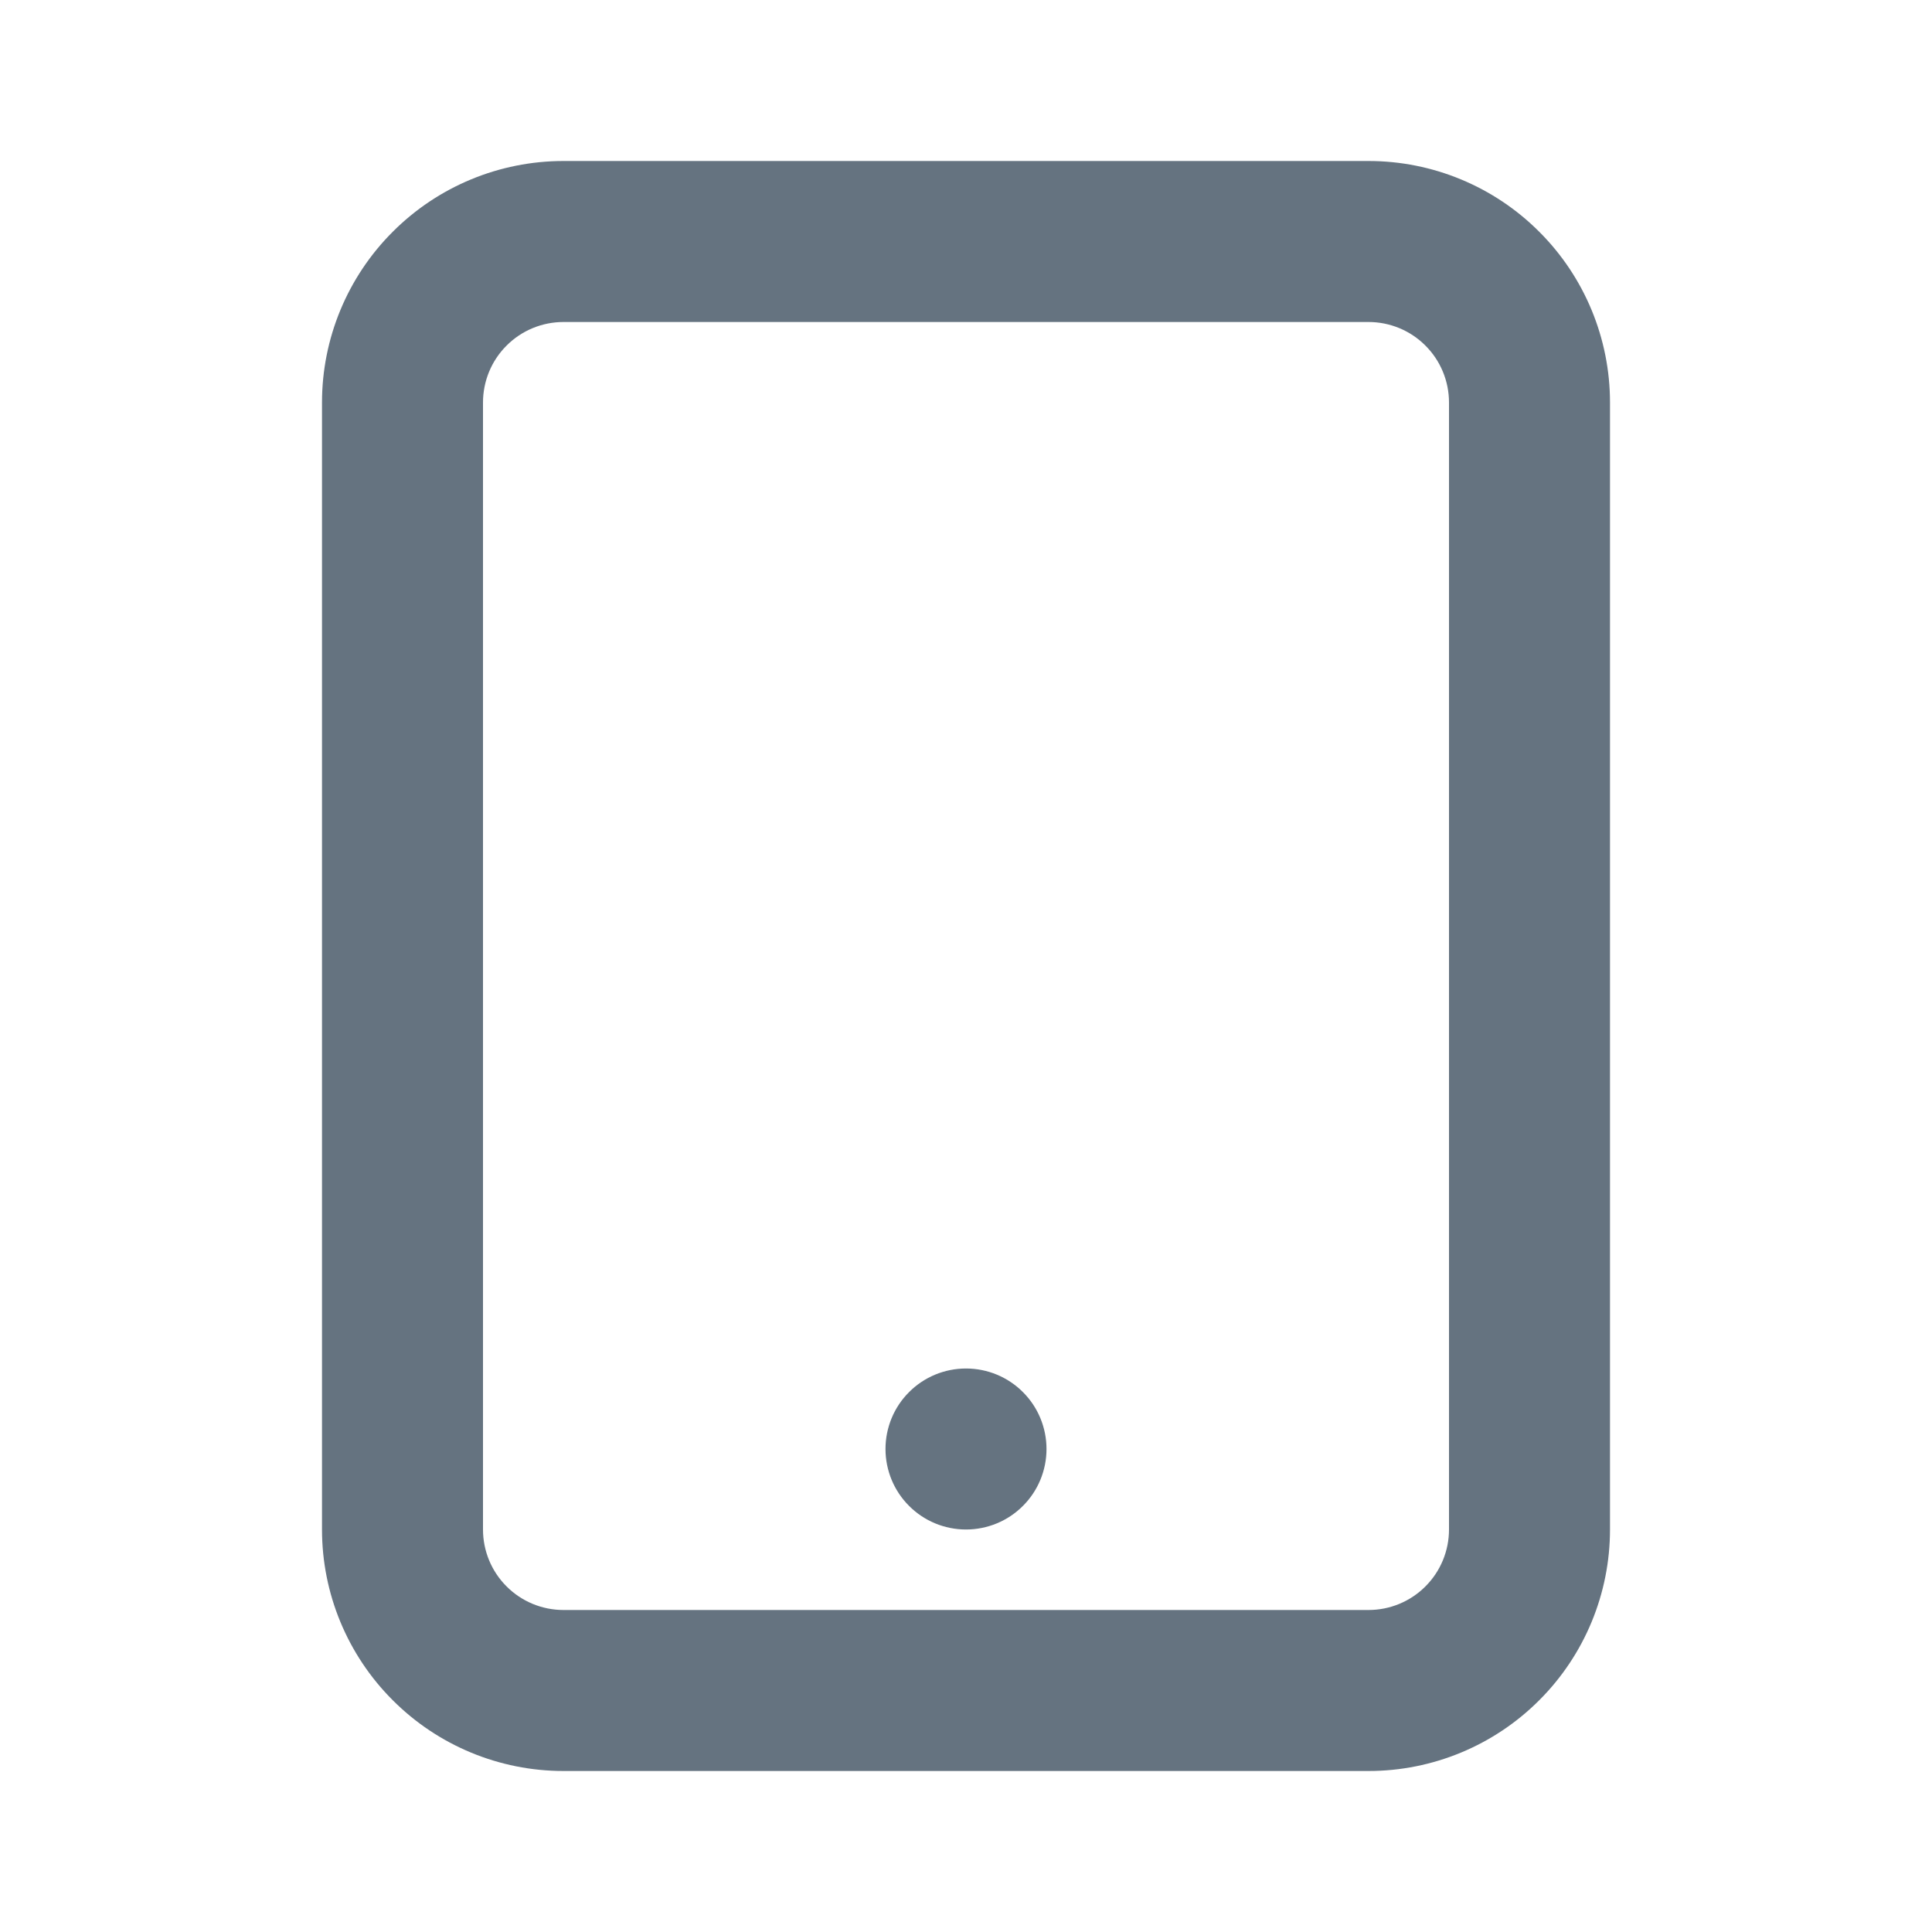
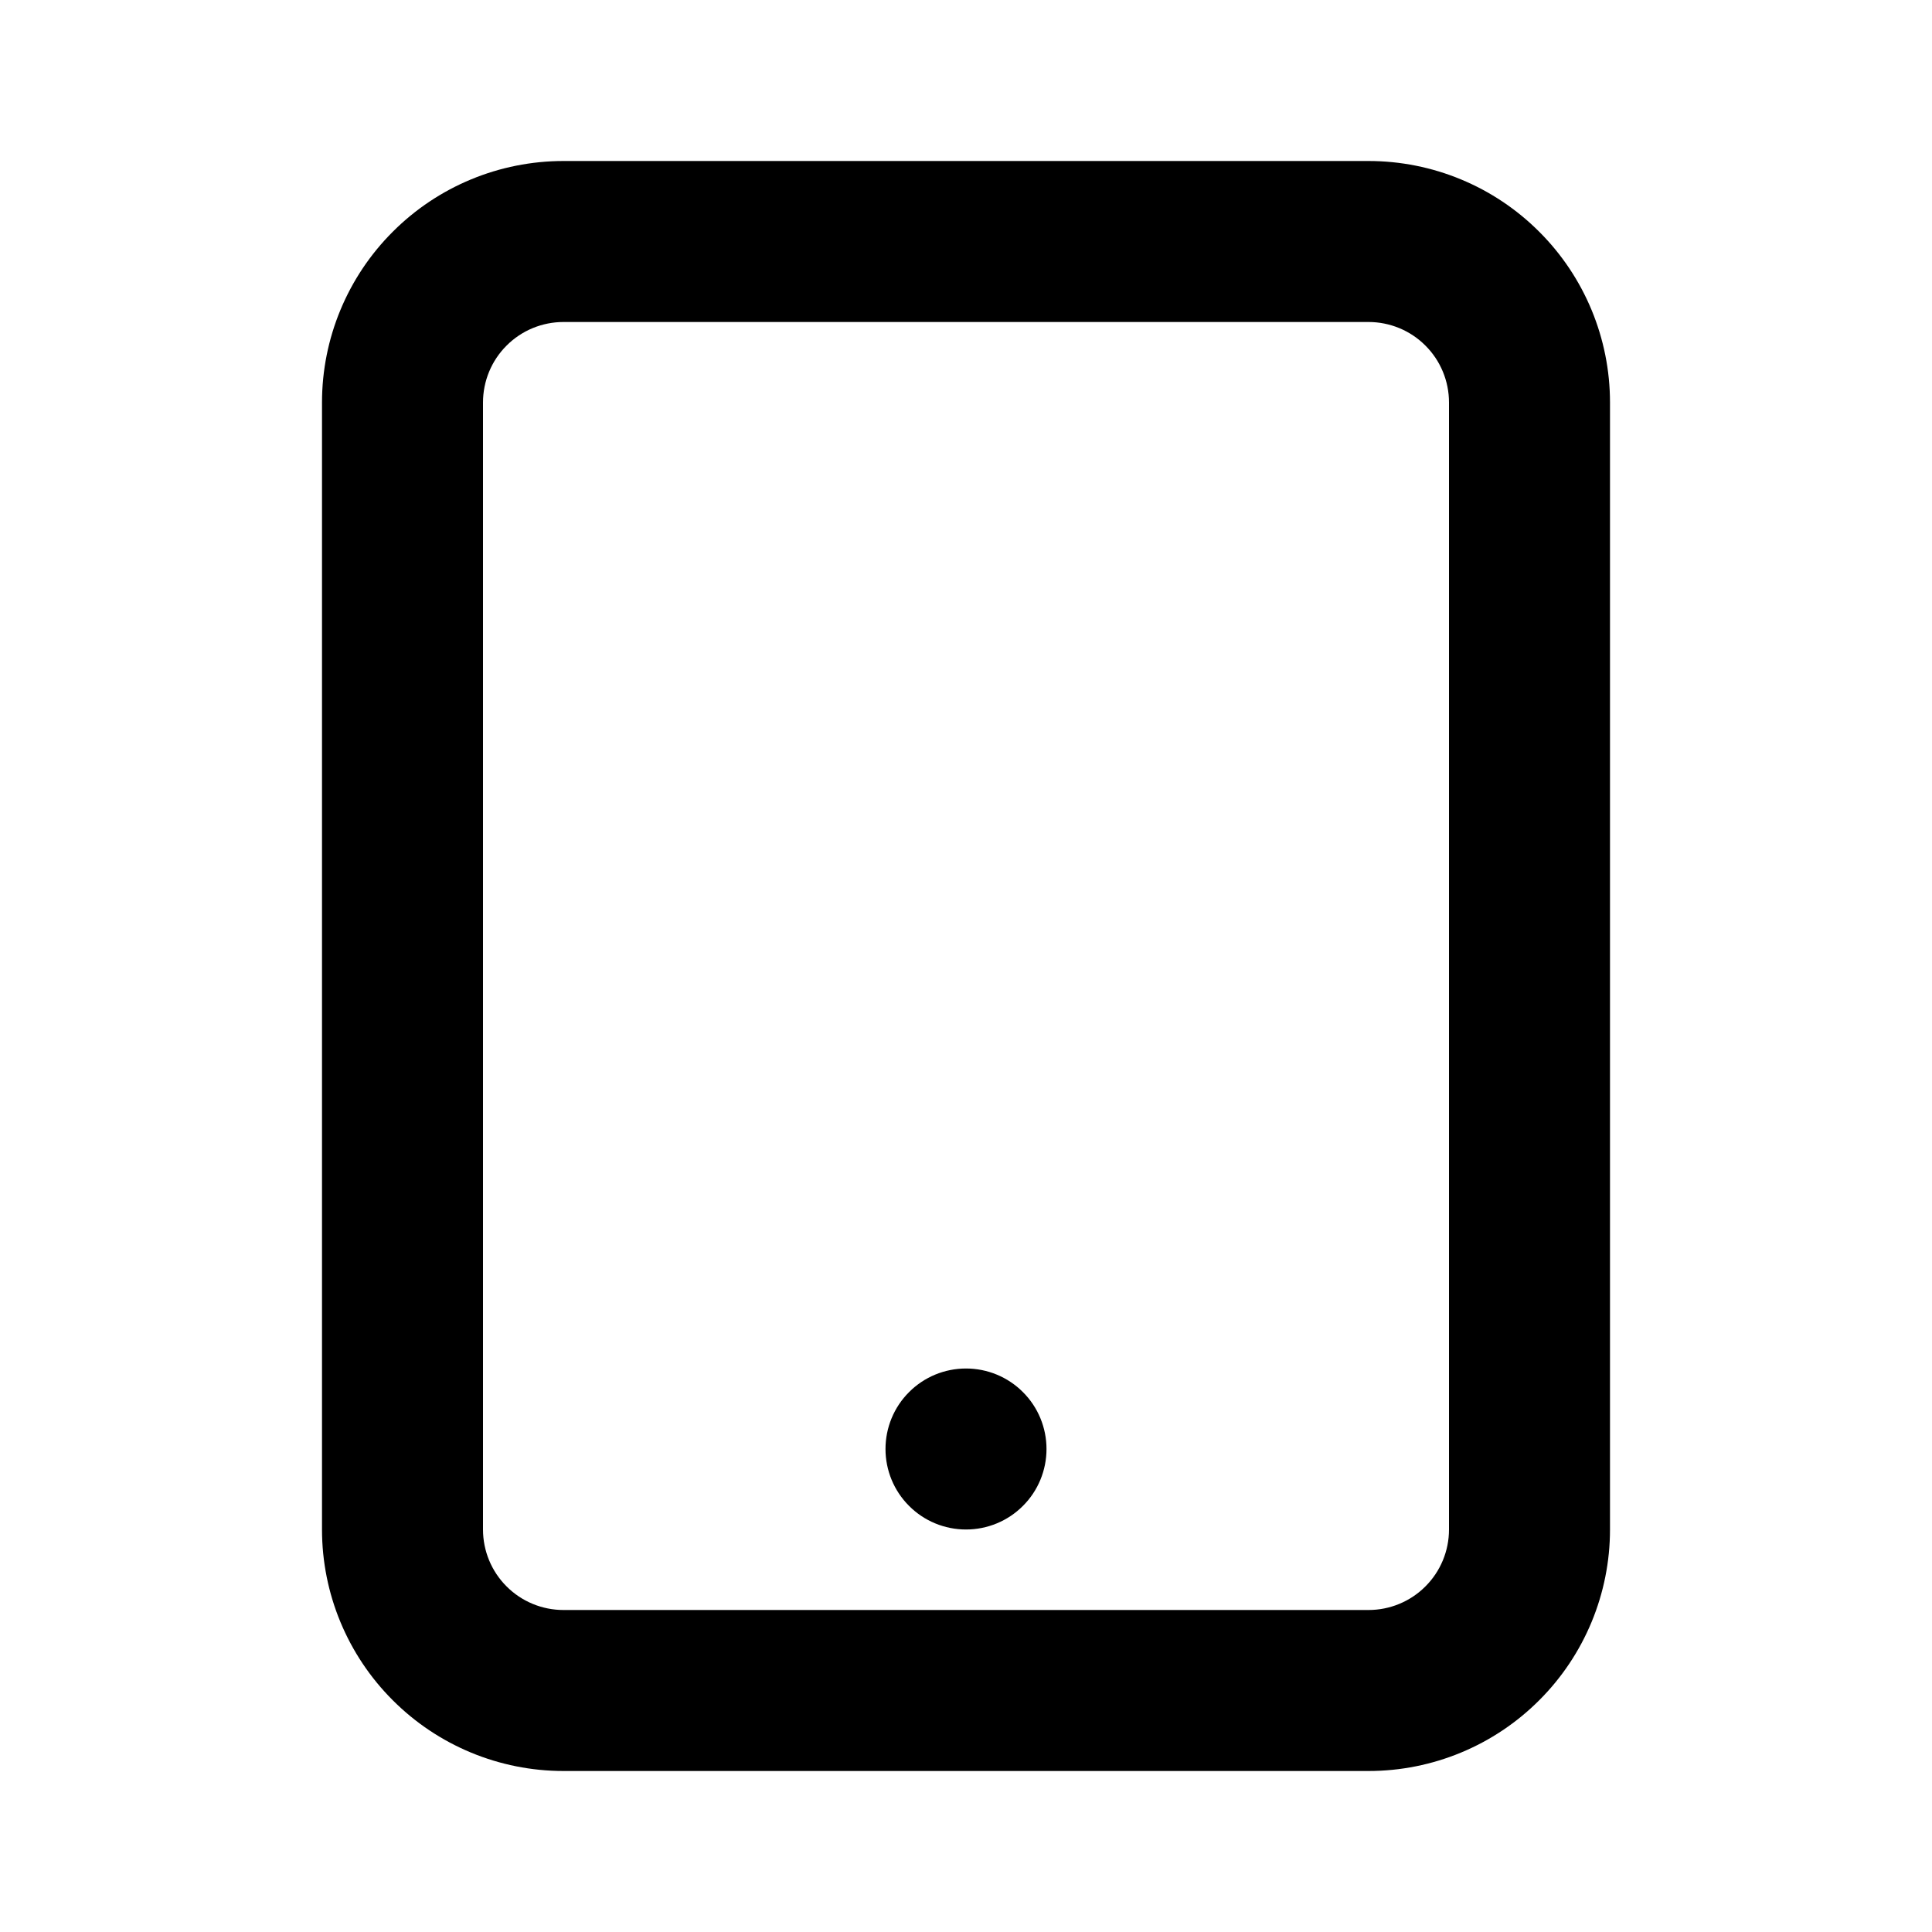
- <svg xmlns="http://www.w3.org/2000/svg" width="24" height="24" viewBox="0 0 24 24" fill="none">
-   <path d="M7 2H17C17.796 2 18.559 2.316 19.121 2.879C19.684 3.441 20 4.204 20 5V19C20 19.796 19.684 20.559 19.121 21.121C18.559 21.684 17.796 22 17 22H7C6.204 22 5.441 21.684 4.879 21.121C4.316 20.559 4 19.796 4 19V5C4 4.204 4.316 3.441 4.879 2.879C5.441 2.316 6.204 2 7 2ZM7 4C6.735 4 6.48 4.105 6.293 4.293C6.105 4.48 6 4.735 6 5V19C6 19.265 6.105 19.52 6.293 19.707C6.48 19.895 6.735 20 7 20H17C17.265 20 17.52 19.895 17.707 19.707C17.895 19.52 18 19.265 18 19V5C18 4.735 17.895 4.48 17.707 4.293C17.52 4.105 17.265 4 17 4H7ZM12 19C11.735 19 11.48 18.895 11.293 18.707C11.105 18.52 11 18.265 11 18C11 17.735 11.105 17.48 11.293 17.293C11.48 17.105 11.735 17 12 17C12.265 17 12.52 17.105 12.707 17.293C12.895 17.48 13 17.735 13 18C13 18.265 12.895 18.52 12.707 18.707C12.52 18.895 12.265 19 12 19Z" fill="#657380" />
+ <svg xmlns="http://www.w3.org/2000/svg" width="24" height="24" viewBox="0 0 24 24">
+   <path d="M7 2H17C17.796 2 18.559 2.316 19.121 2.879C19.684 3.441 20 4.204 20 5V19C20 19.796 19.684 20.559 19.121 21.121C18.559 21.684 17.796 22 17 22H7C6.204 22 5.441 21.684 4.879 21.121C4.316 20.559 4 19.796 4 19V5C4 4.204 4.316 3.441 4.879 2.879C5.441 2.316 6.204 2 7 2ZM7 4C6.735 4 6.48 4.105 6.293 4.293C6.105 4.48 6 4.735 6 5V19C6 19.265 6.105 19.52 6.293 19.707C6.48 19.895 6.735 20 7 20H17C17.265 20 17.52 19.895 17.707 19.707C17.895 19.52 18 19.265 18 19V5C18 4.735 17.895 4.48 17.707 4.293C17.52 4.105 17.265 4 17 4H7ZM12 19C11.735 19 11.48 18.895 11.293 18.707C11.105 18.52 11 18.265 11 18C11 17.735 11.105 17.48 11.293 17.293C11.48 17.105 11.735 17 12 17C12.265 17 12.52 17.105 12.707 17.293C12.895 17.48 13 17.735 13 18C13 18.265 12.895 18.52 12.707 18.707C12.52 18.895 12.265 19 12 19Z" />
</svg>
